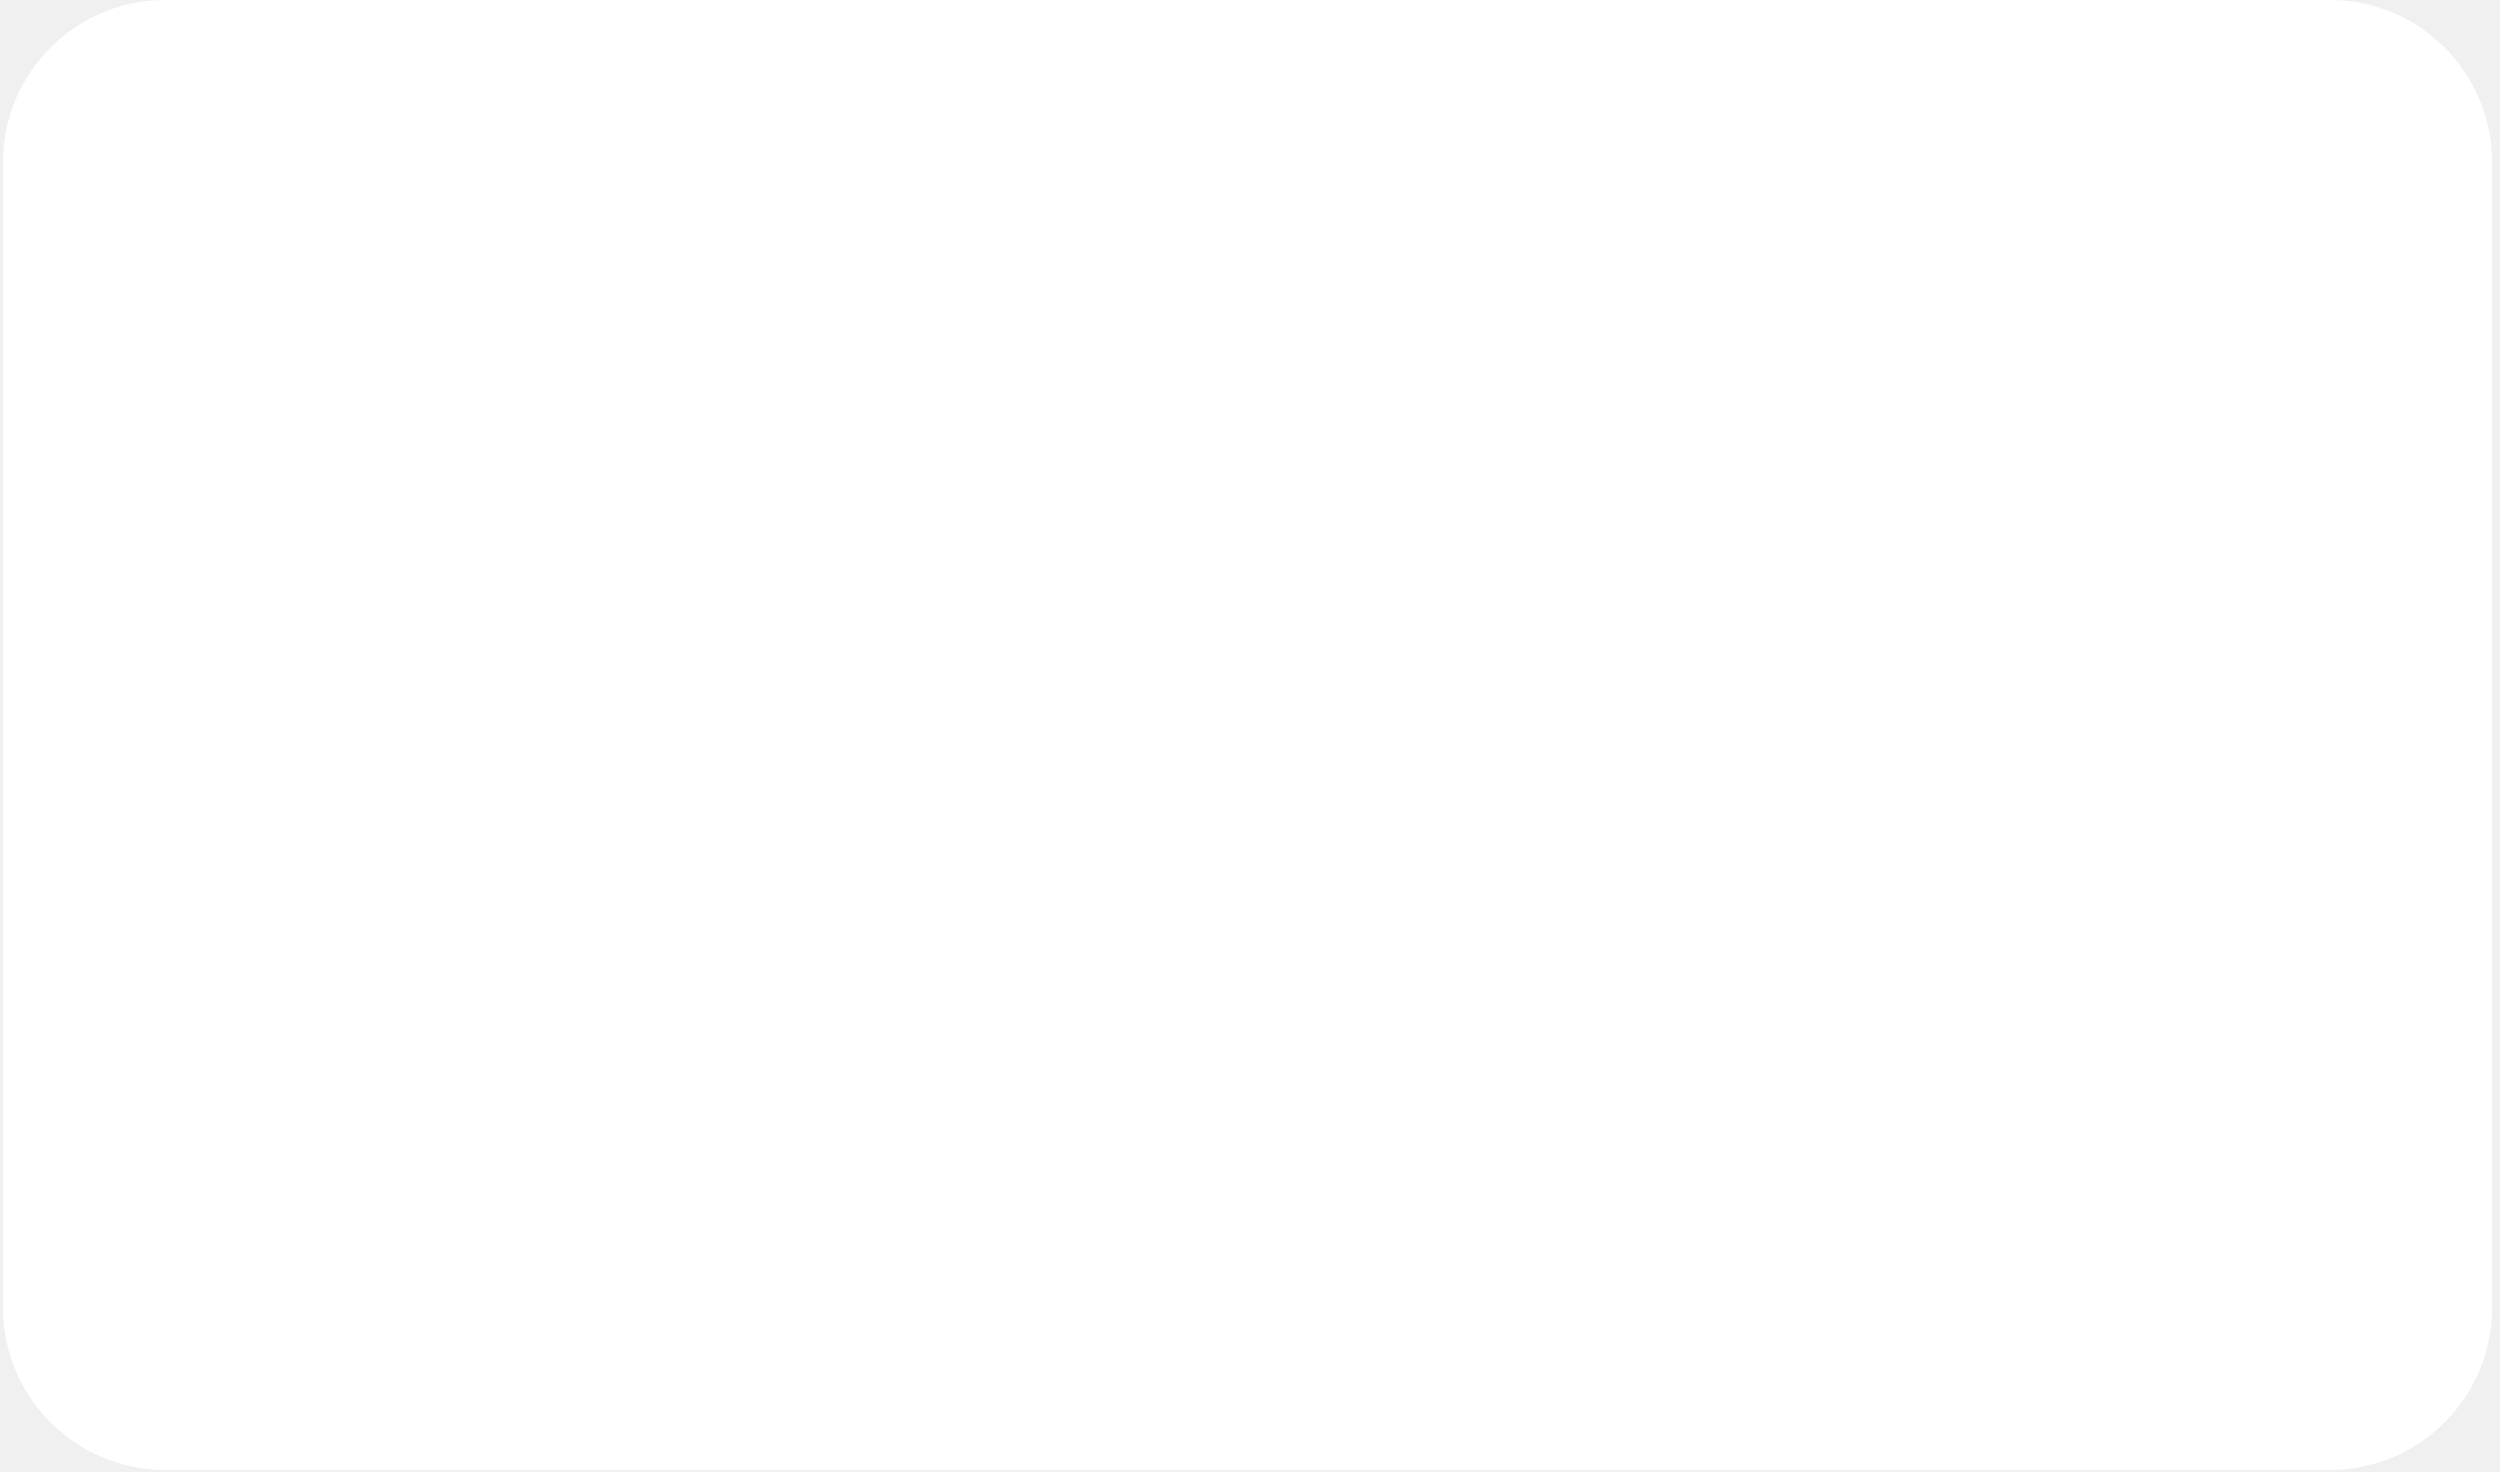
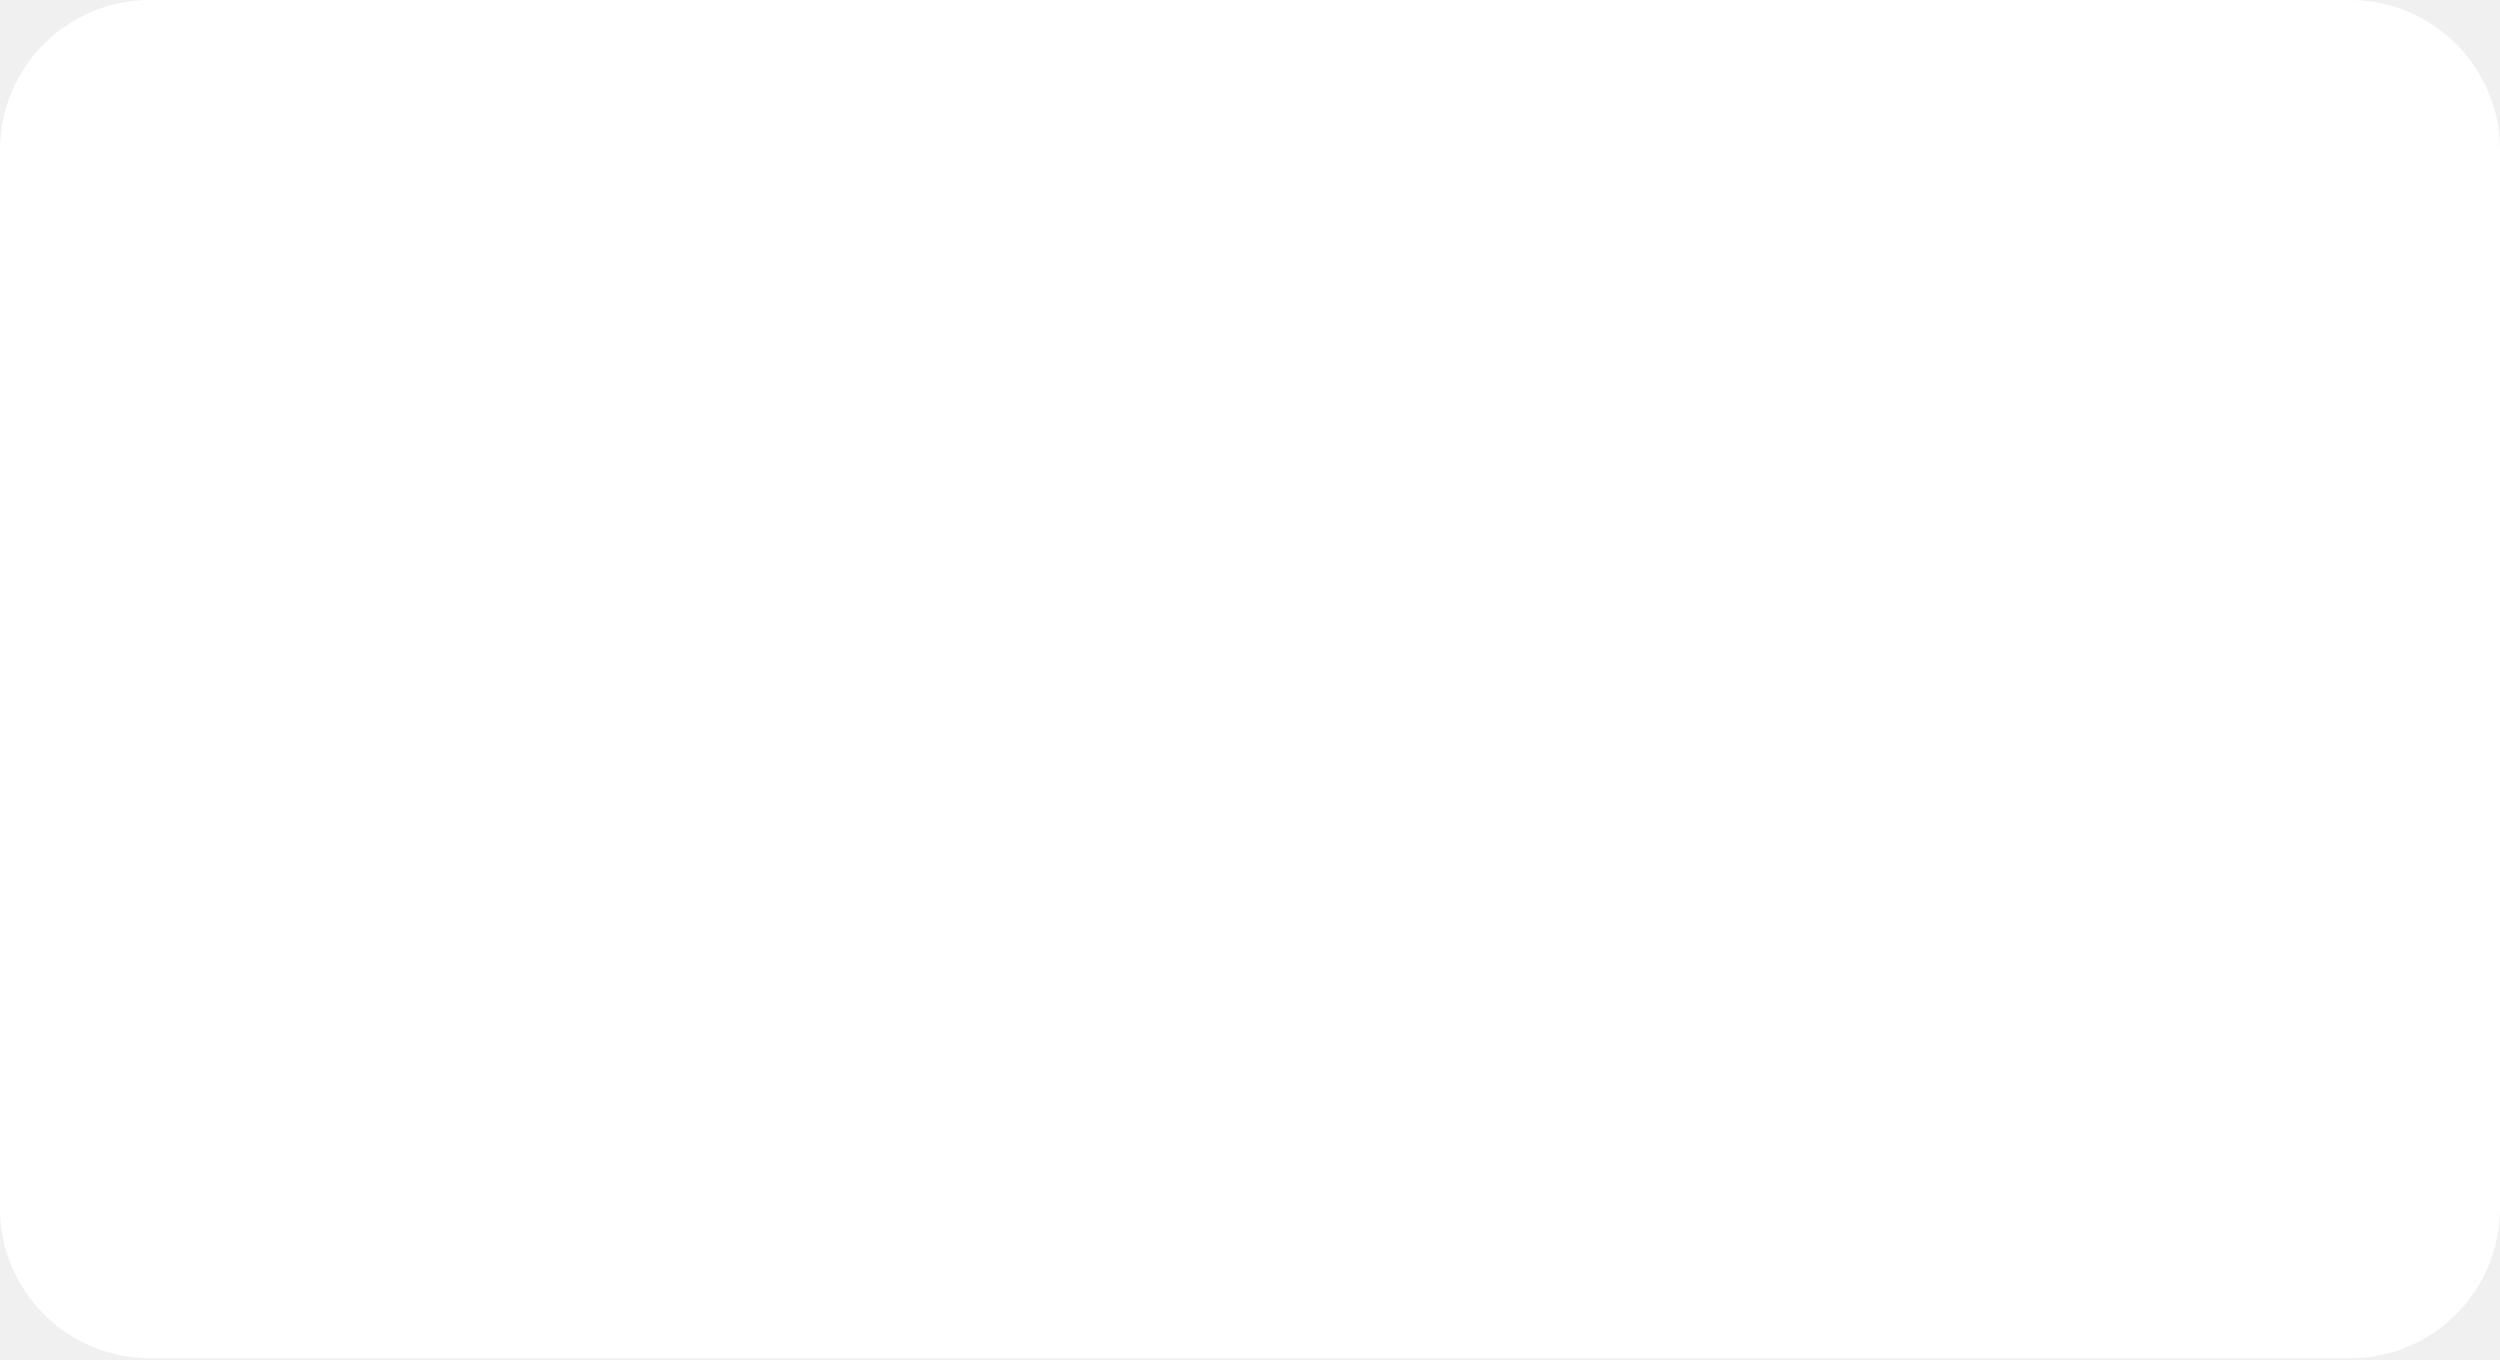
- <svg xmlns="http://www.w3.org/2000/svg" width="231" height="136" viewBox="0 0 231 136" fill="none">
-   <path d="M0.273 15C0.273 6.716 6.989 0 15.273 0H215.273C223.558 0 230.273 6.716 230.273 15V120.824C230.273 129.108 223.558 135.824 215.273 135.824H15.273C6.989 135.824 0.273 129.108 0.273 120.824V15Z" fill="white" />
+ <svg xmlns="http://www.w3.org/2000/svg" width="250" height="136" viewBox="0 0 250 136" fill="none">
+   <path d="M0 15C0 6.716 6.716 0 15 0H235C243.284 0 250 6.716 250 15V120.824C250 129.108 243.284 135.824 235 135.824H15C6.716 135.824 0 129.108 0 120.824V15Z" fill="white" />
</svg>
